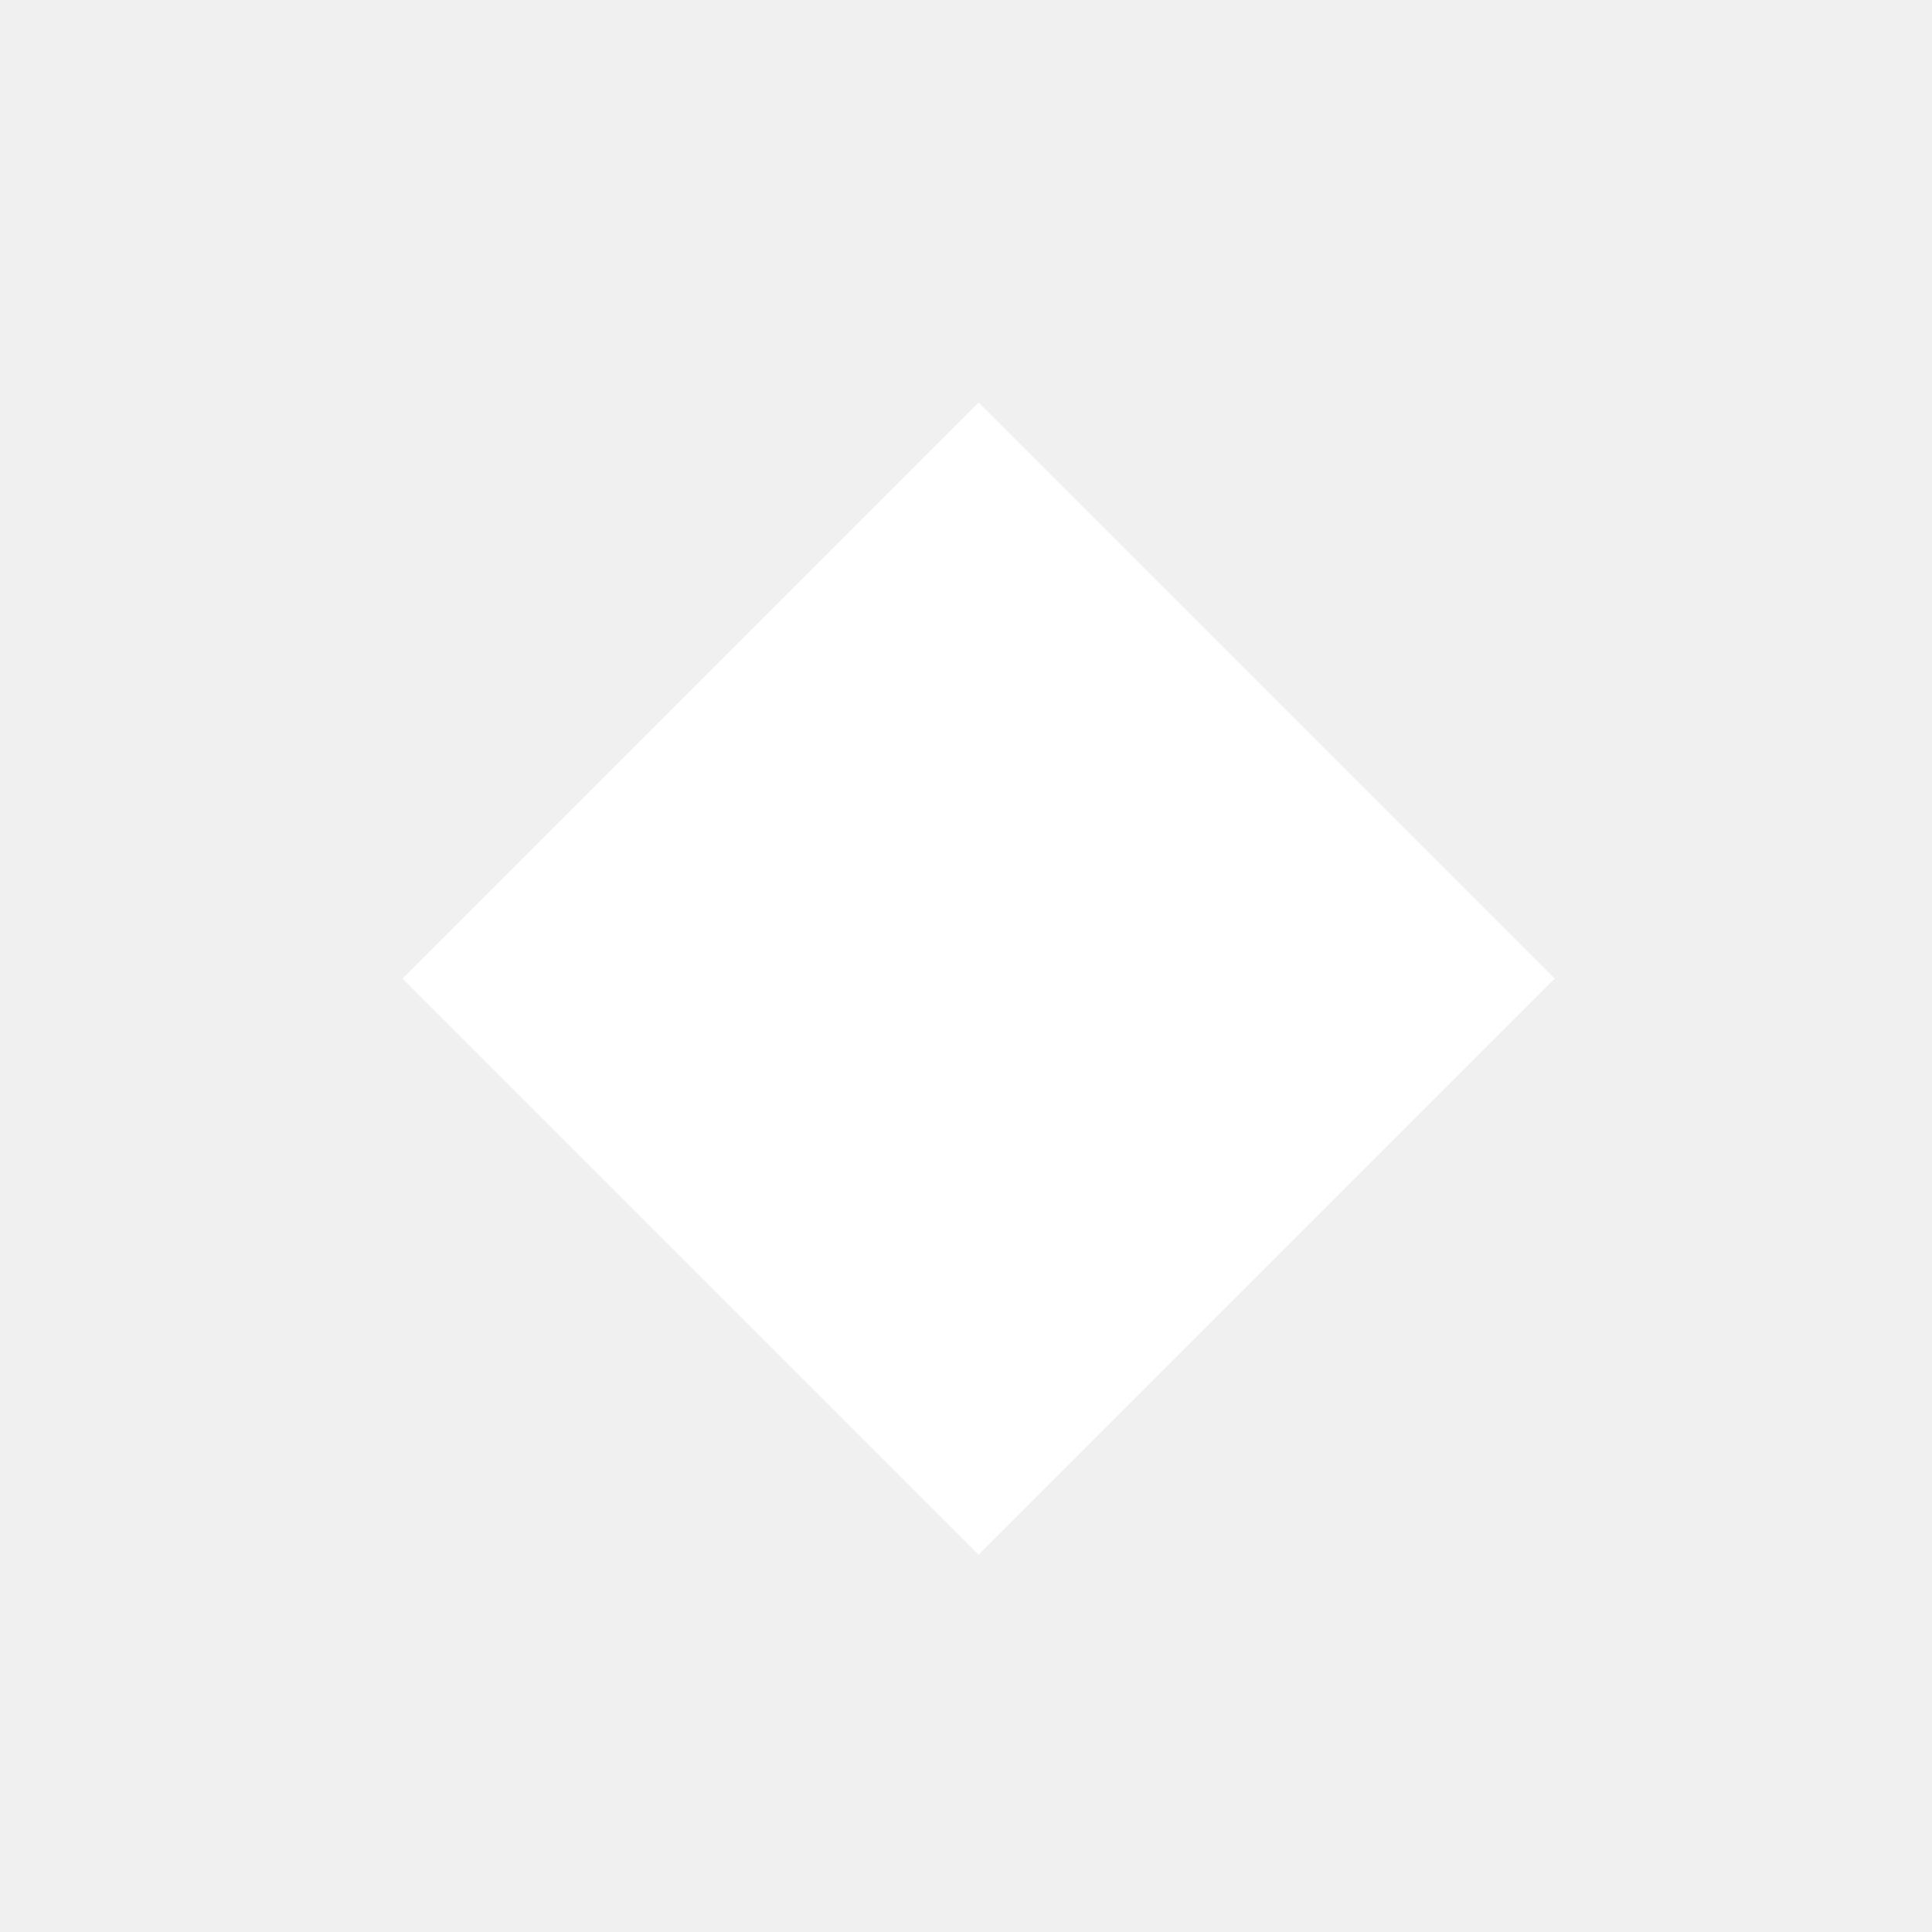
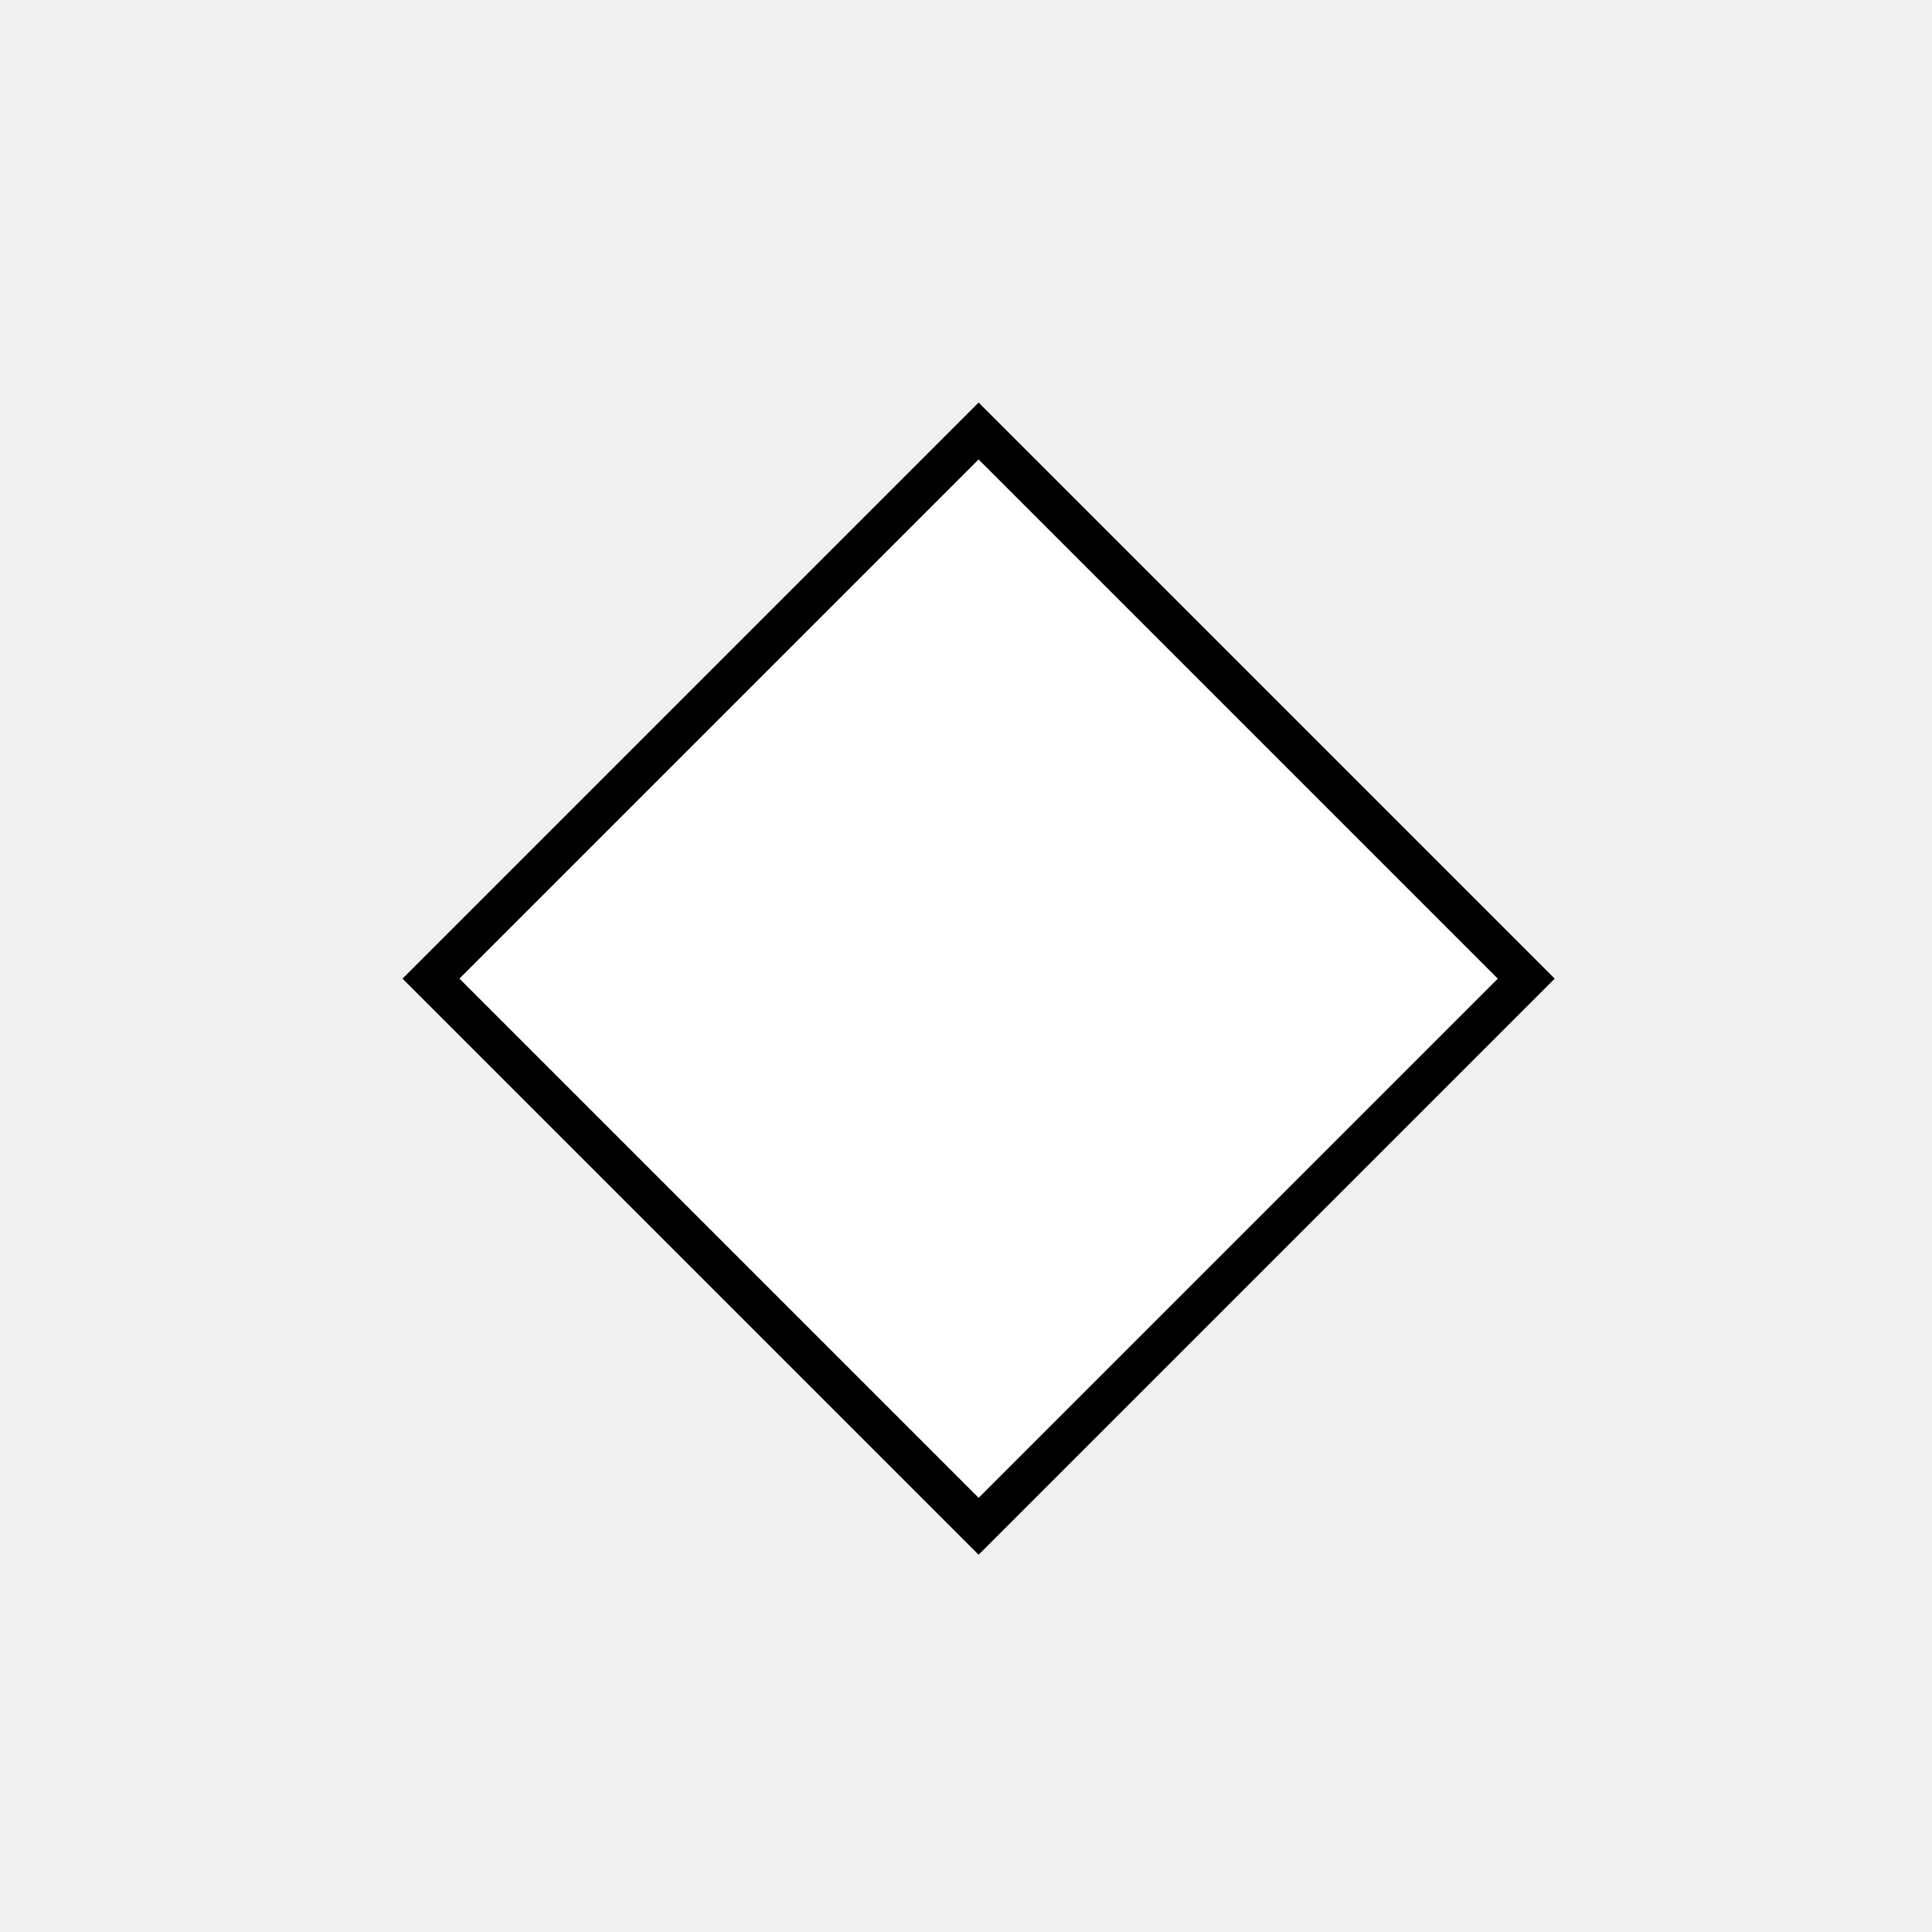
<svg xmlns="http://www.w3.org/2000/svg" width="24" height="24" viewBox="0 0 24 24" fill="none">
-   <rect x="12.157" y="5" width="10.121" height="10.121" transform="rotate(45 12.1569 5)" fill="white" />
+   <rect x="12.157" y="5.354" width="9.621" height="9.621" transform="rotate(45 12.1569 5.35355)" fill="white" stroke="black" stroke-width="0.5" />
</svg>
